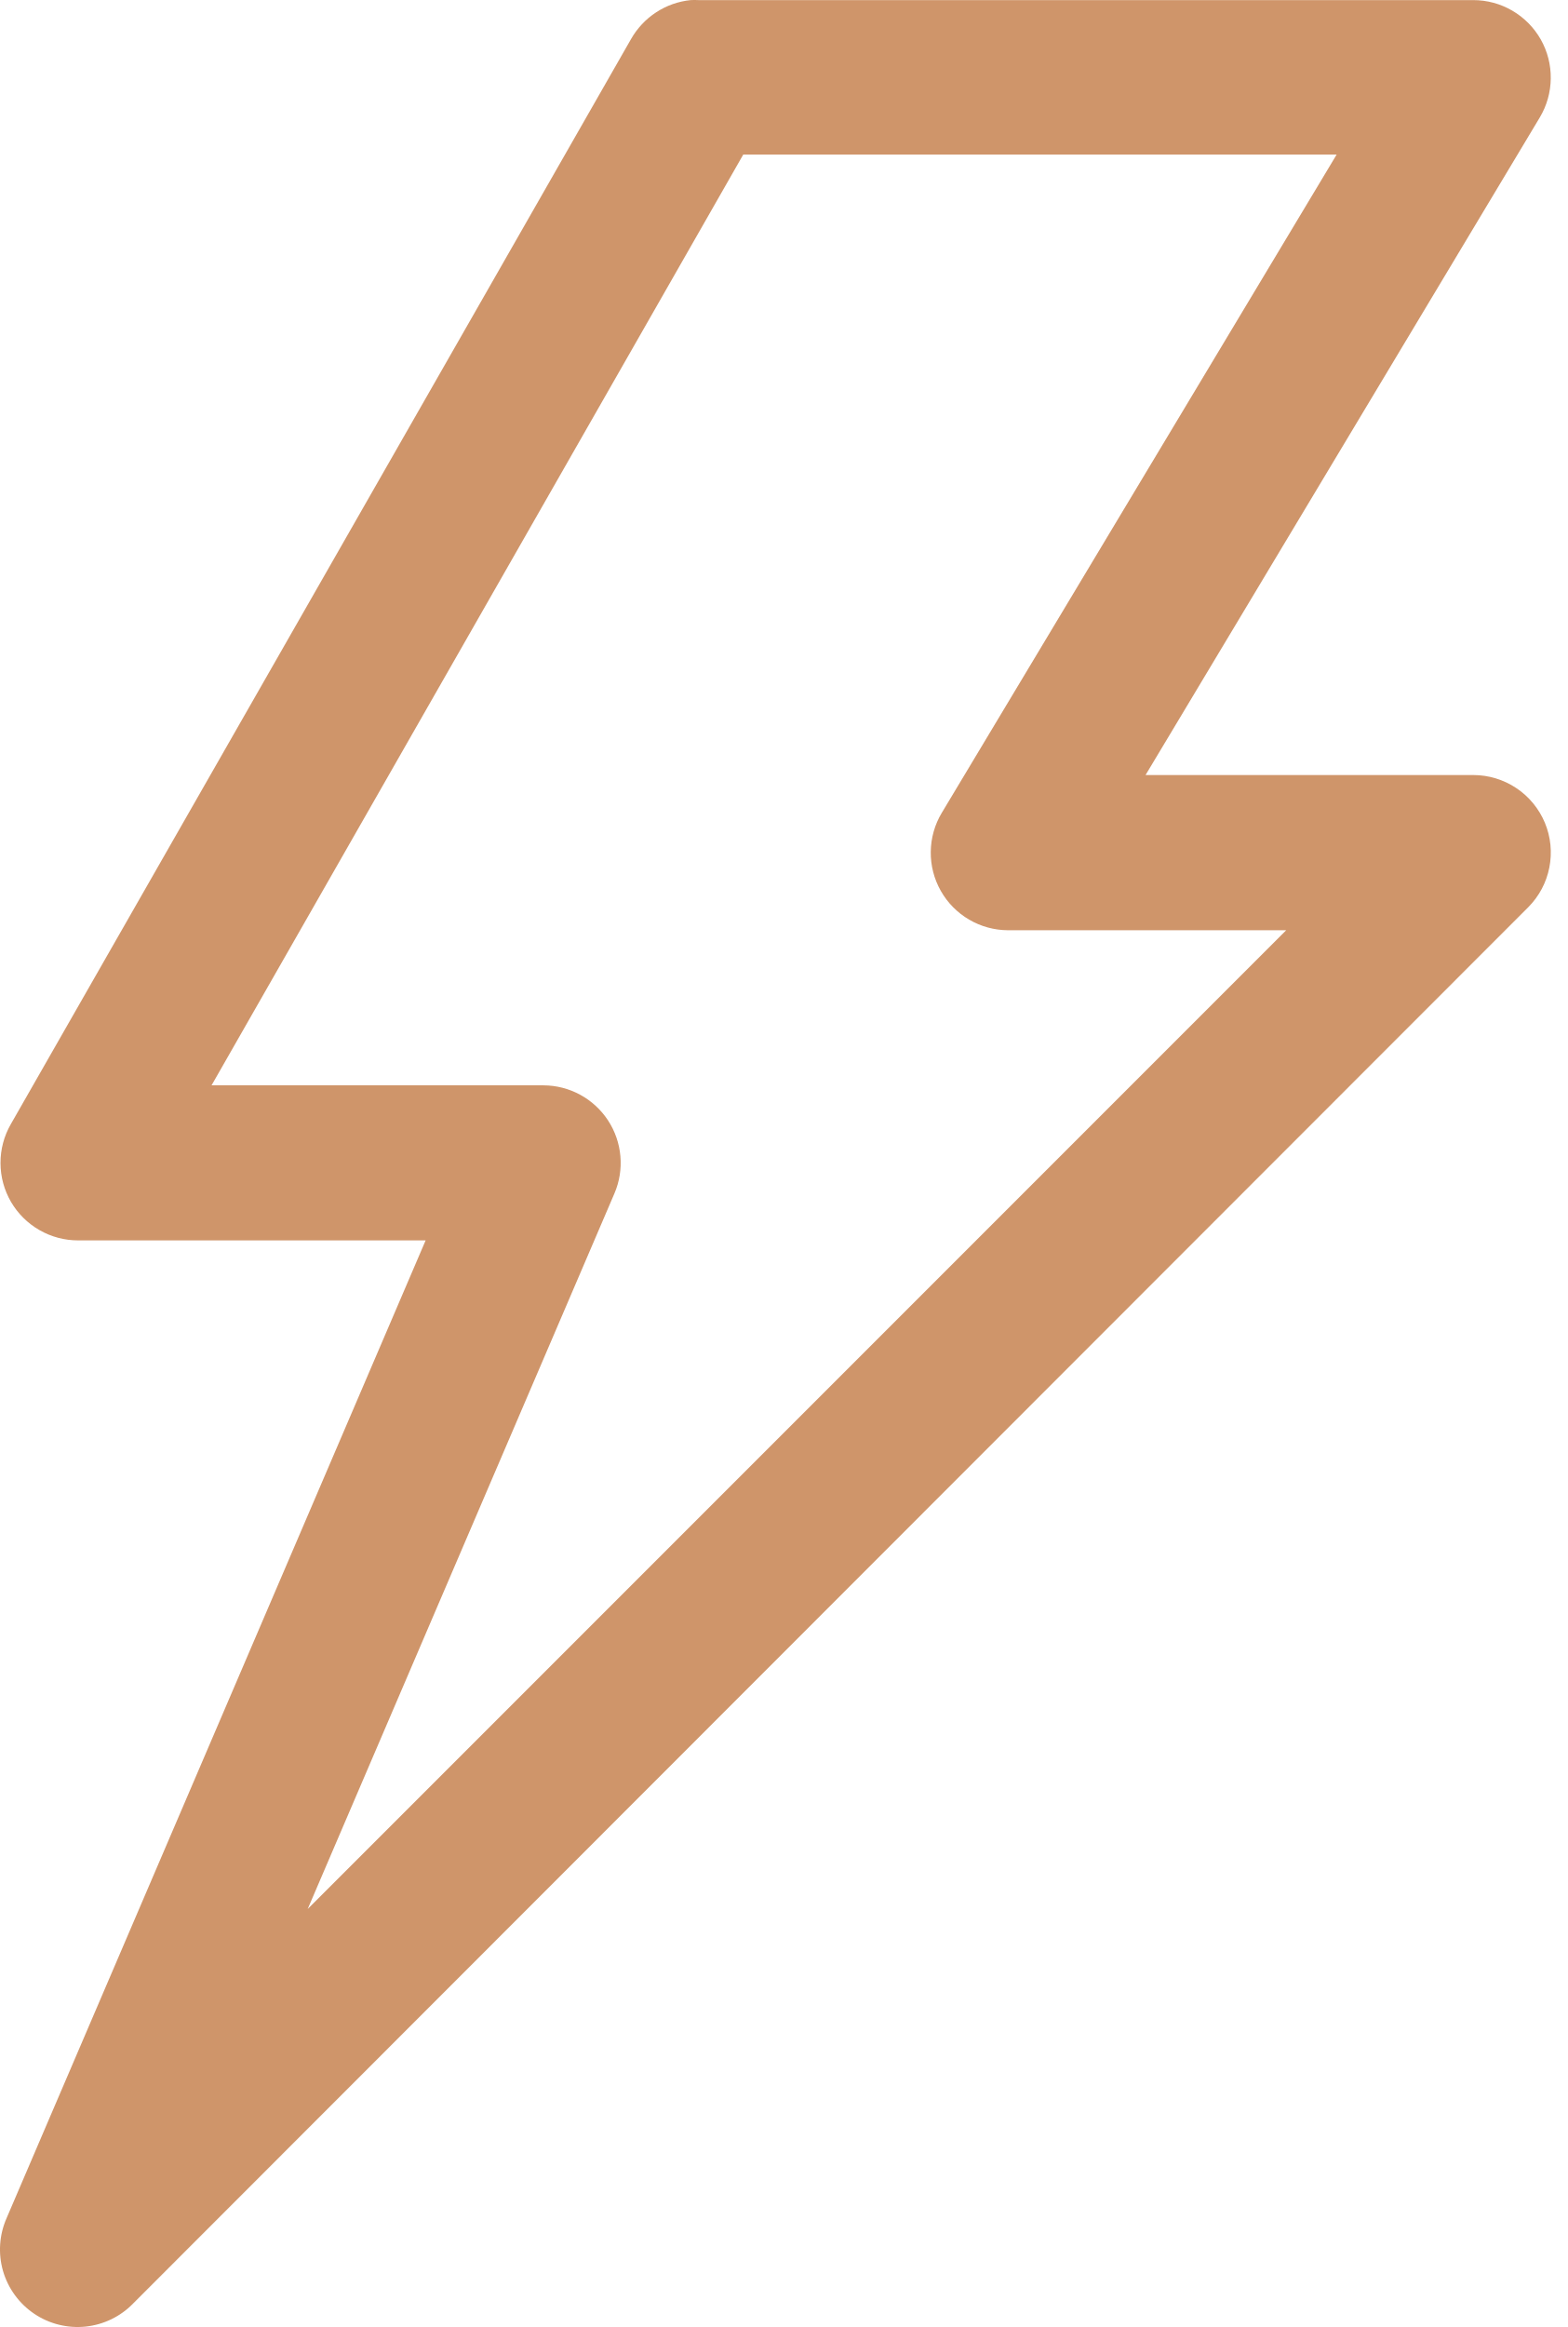
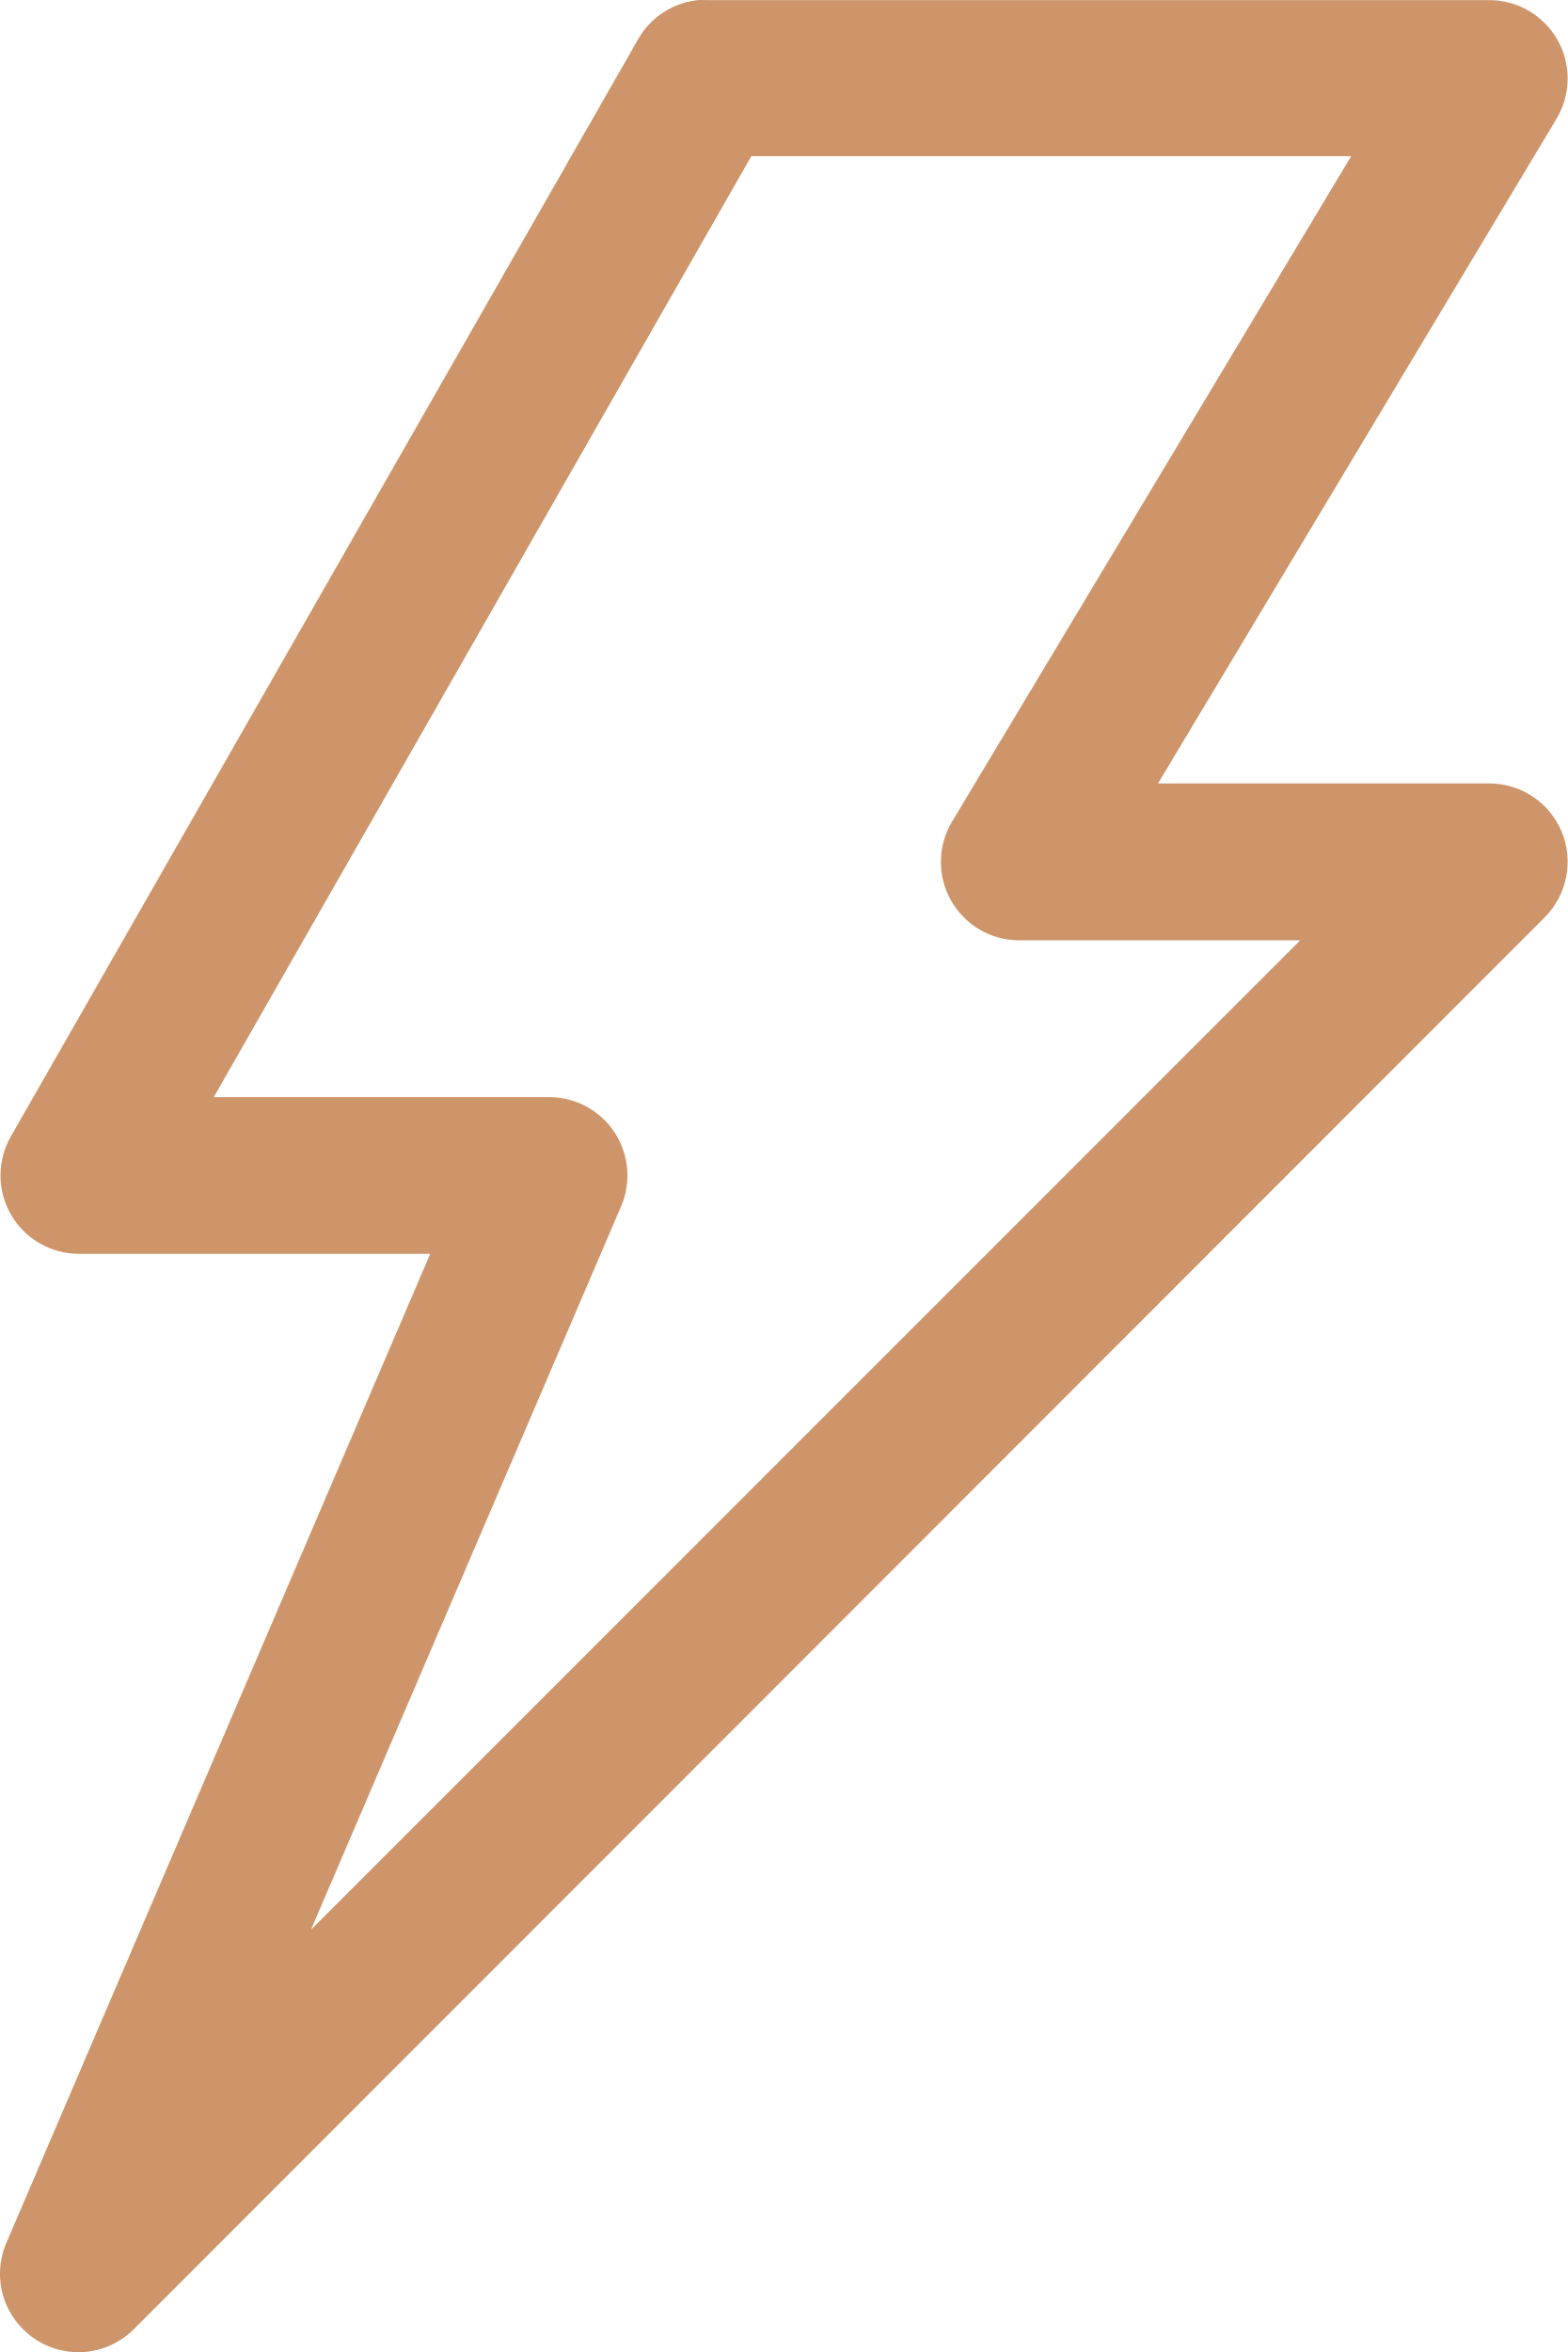
- <svg xmlns="http://www.w3.org/2000/svg" width="31" height="46" viewBox="0 0 31 46" fill="none">
-   <path d="M13.655 0.002C13.411 0.027 13.178 0.11 12.973 0.244C12.768 0.378 12.599 0.559 12.478 0.771L0.213 22.224C0.079 22.457 0.009 22.722 0.01 22.991C0.01 23.261 0.082 23.525 0.217 23.758C0.353 23.991 0.547 24.183 0.781 24.317C1.014 24.451 1.279 24.521 1.548 24.52H8.416L0.132 43.844C-0.014 44.173 -0.04 44.544 0.059 44.89C0.159 45.236 0.377 45.536 0.676 45.738C0.974 45.939 1.334 46.029 1.693 45.992C2.051 45.954 2.385 45.792 2.635 45.533L30.218 17.934C30.432 17.719 30.577 17.446 30.635 17.149C30.694 16.852 30.663 16.544 30.547 16.265C30.43 15.985 30.234 15.747 29.982 15.579C29.73 15.411 29.435 15.321 29.132 15.321H22.651L30.446 2.322C30.585 2.09 30.66 1.824 30.663 1.553C30.667 1.282 30.598 1.015 30.465 0.779C30.331 0.544 30.137 0.347 29.903 0.211C29.669 0.074 29.403 0.002 29.132 0.002H13.813C13.76 -0.001 13.707 -0.001 13.655 0.002ZM14.696 3.056H26.429L18.621 16.069C18.482 16.301 18.407 16.566 18.404 16.837C18.4 17.108 18.469 17.375 18.602 17.61C18.735 17.846 18.928 18.042 19.162 18.179C19.396 18.316 19.662 18.388 19.932 18.389H25.432L6.084 37.737L12.149 23.592C12.249 23.36 12.289 23.106 12.267 22.854C12.245 22.602 12.161 22.359 12.022 22.147C11.883 21.936 11.694 21.761 11.472 21.641C11.25 21.52 11.001 21.456 10.748 21.455H4.183L14.696 3.056Z" fill="#BE7139" fill-opacity="0.75" />
+ <svg xmlns="http://www.w3.org/2000/svg" width="16" height="24" viewBox="0 0 16 24" fill="none">
+   <path d="M7.125 0.001C6.998 0.014 6.876 0.057 6.769 0.127C6.662 0.197 6.574 0.291 6.511 0.403L0.111 11.596C0.041 11.718 0.005 11.856 0.005 11.996C0.005 12.137 0.043 12.275 0.113 12.396C0.184 12.518 0.285 12.618 0.407 12.688C0.529 12.758 0.667 12.795 0.808 12.794H4.391L0.069 22.877C-0.007 23.049 -0.021 23.242 0.031 23.423C0.083 23.603 0.197 23.76 0.353 23.865C0.508 23.97 0.696 24.017 0.883 23.998C1.07 23.978 1.244 23.893 1.375 23.758L15.768 9.358C15.879 9.246 15.954 9.103 15.985 8.948C16.015 8.793 15.999 8.633 15.939 8.487C15.878 8.341 15.776 8.216 15.644 8.129C15.513 8.041 15.358 7.994 15.2 7.994H11.819L15.886 1.212C15.959 1.09 15.998 0.952 16 0.81C16.001 0.669 15.966 0.53 15.896 0.407C15.826 0.284 15.725 0.181 15.603 0.11C15.481 0.039 15.342 0.001 15.2 0.001H7.208C7.18 -0 7.152 -0 7.125 0.001ZM7.668 1.594H13.79L9.716 8.385C9.644 8.506 9.604 8.644 9.603 8.785C9.601 8.927 9.637 9.066 9.706 9.189C9.776 9.312 9.877 9.414 9.998 9.486C10.12 9.557 10.259 9.595 10.4 9.595H13.27L3.174 19.691L6.339 12.31C6.391 12.189 6.412 12.056 6.401 11.925C6.389 11.793 6.345 11.666 6.273 11.556C6.201 11.445 6.102 11.355 5.986 11.292C5.87 11.229 5.74 11.195 5.608 11.195H2.182L7.668 1.594Z" fill="#BE7139" fill-opacity="0.75" />
</svg>
